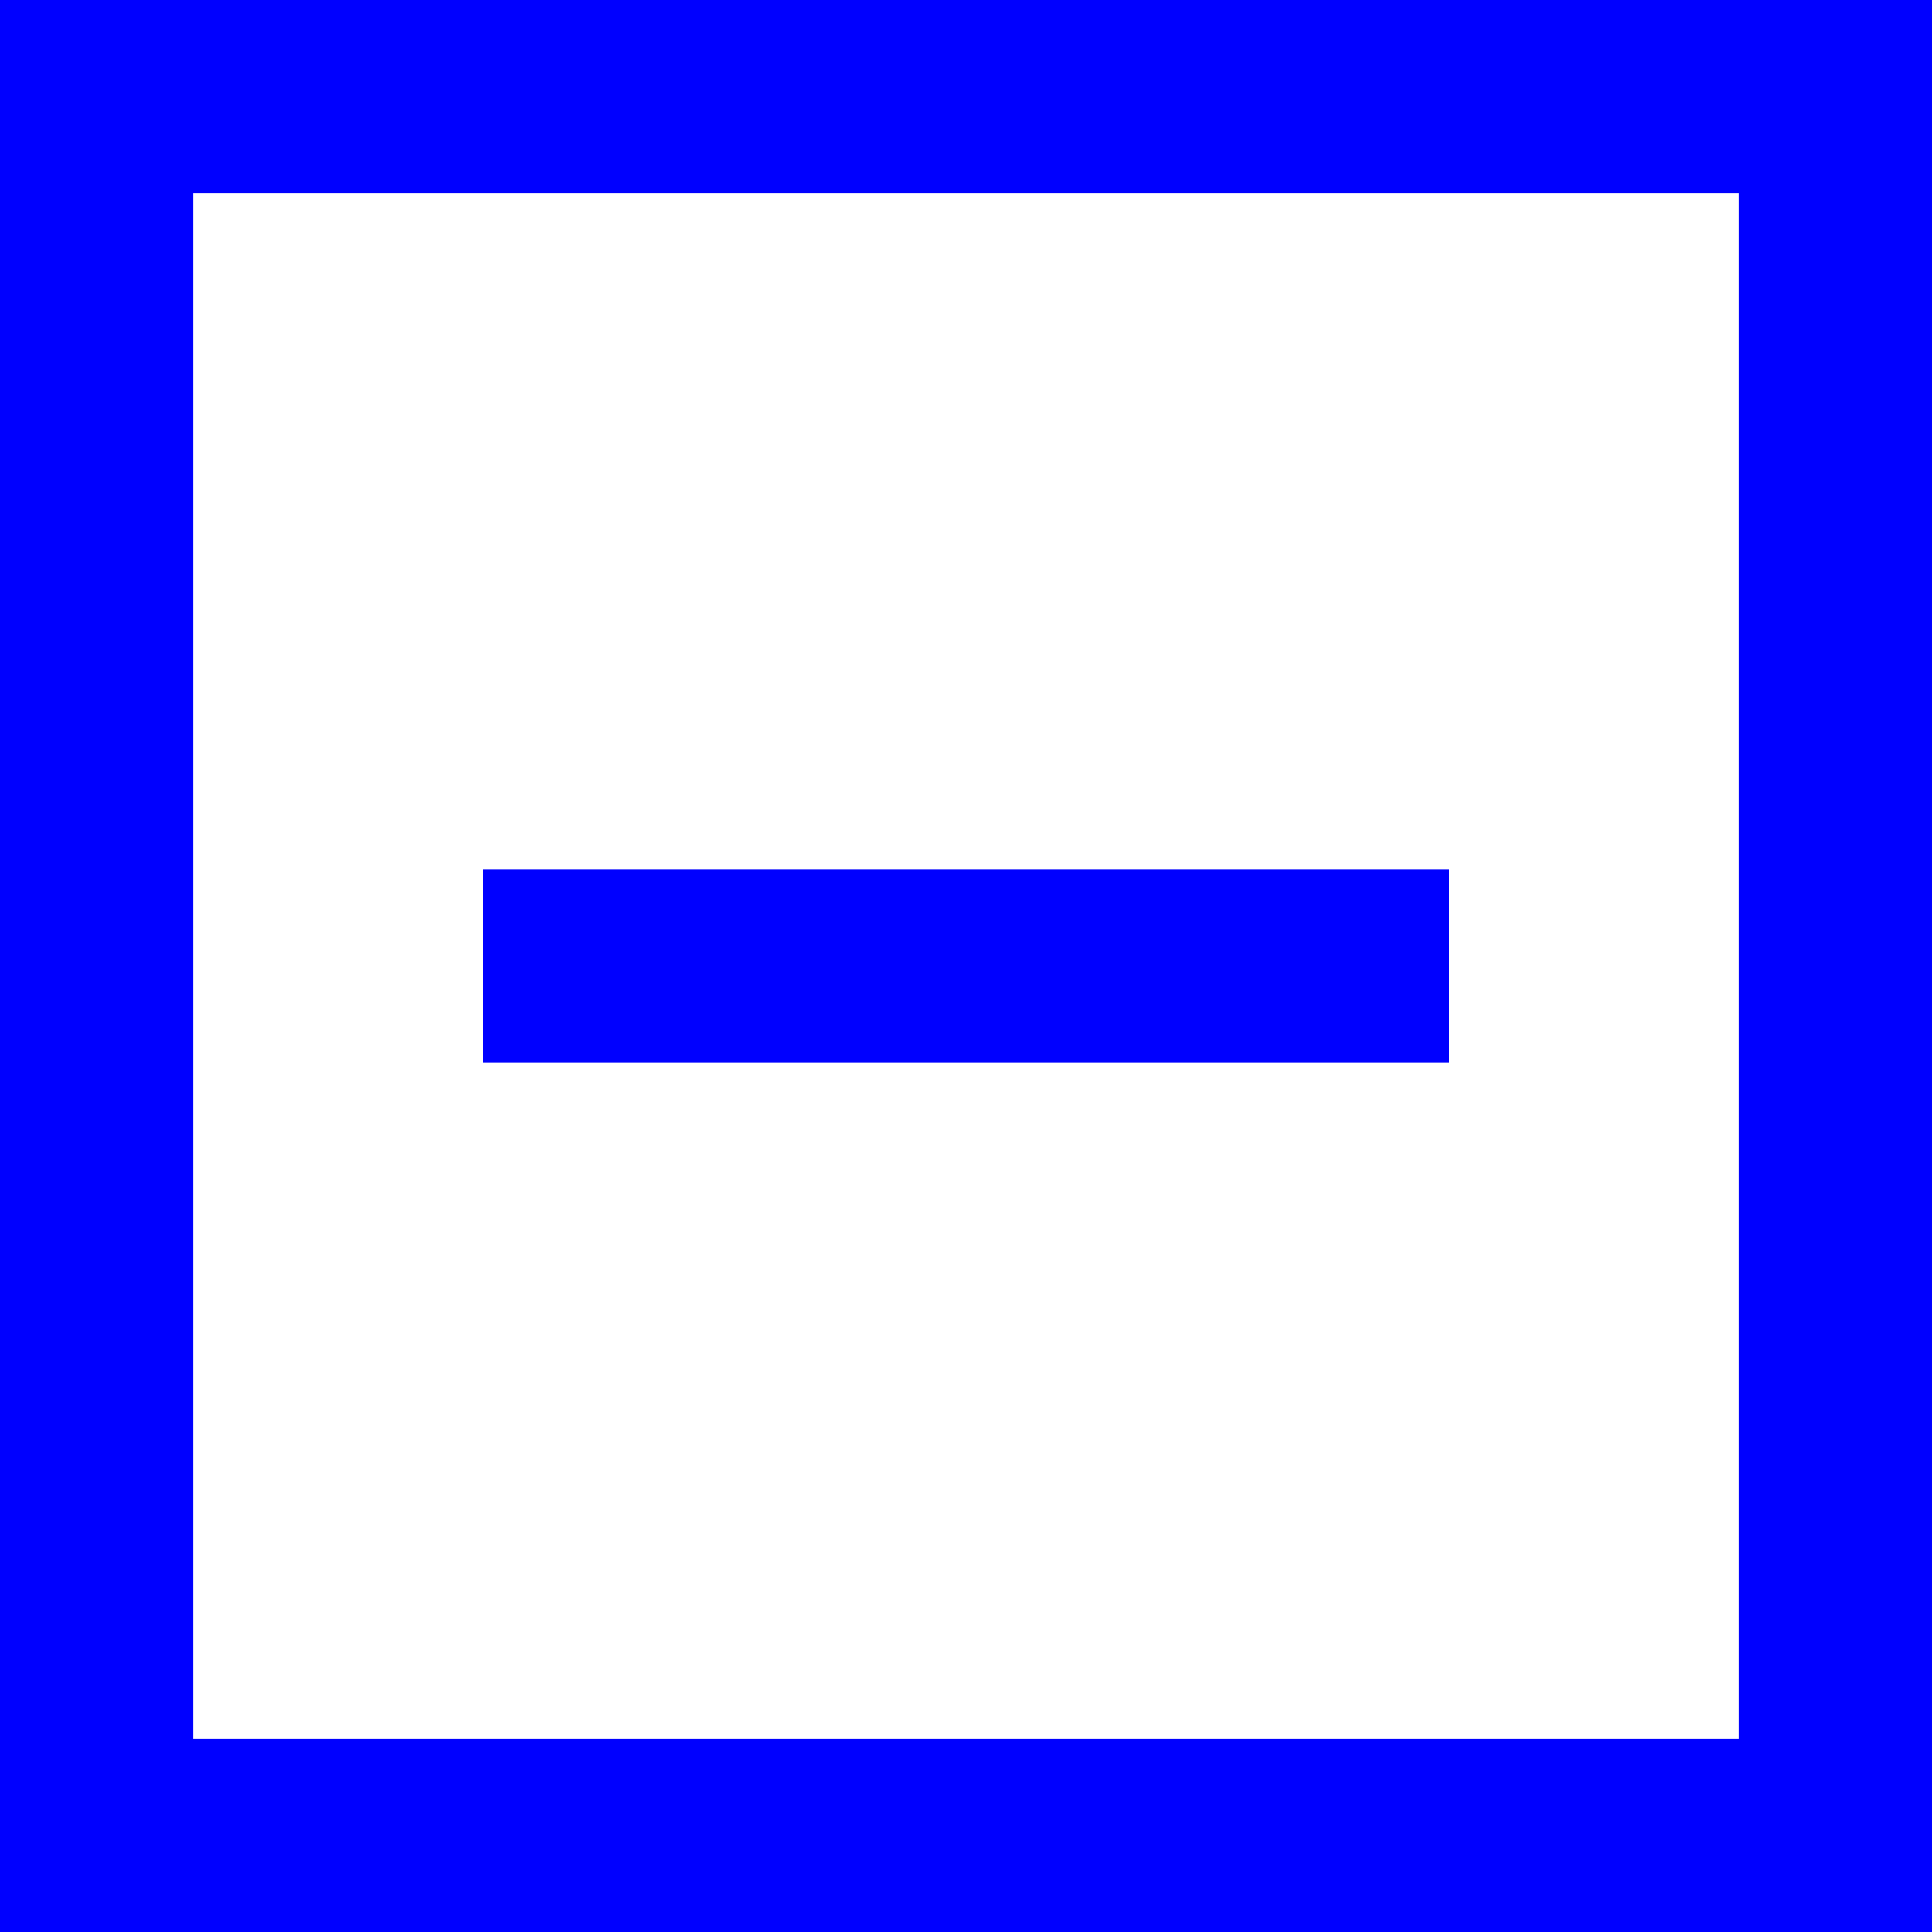
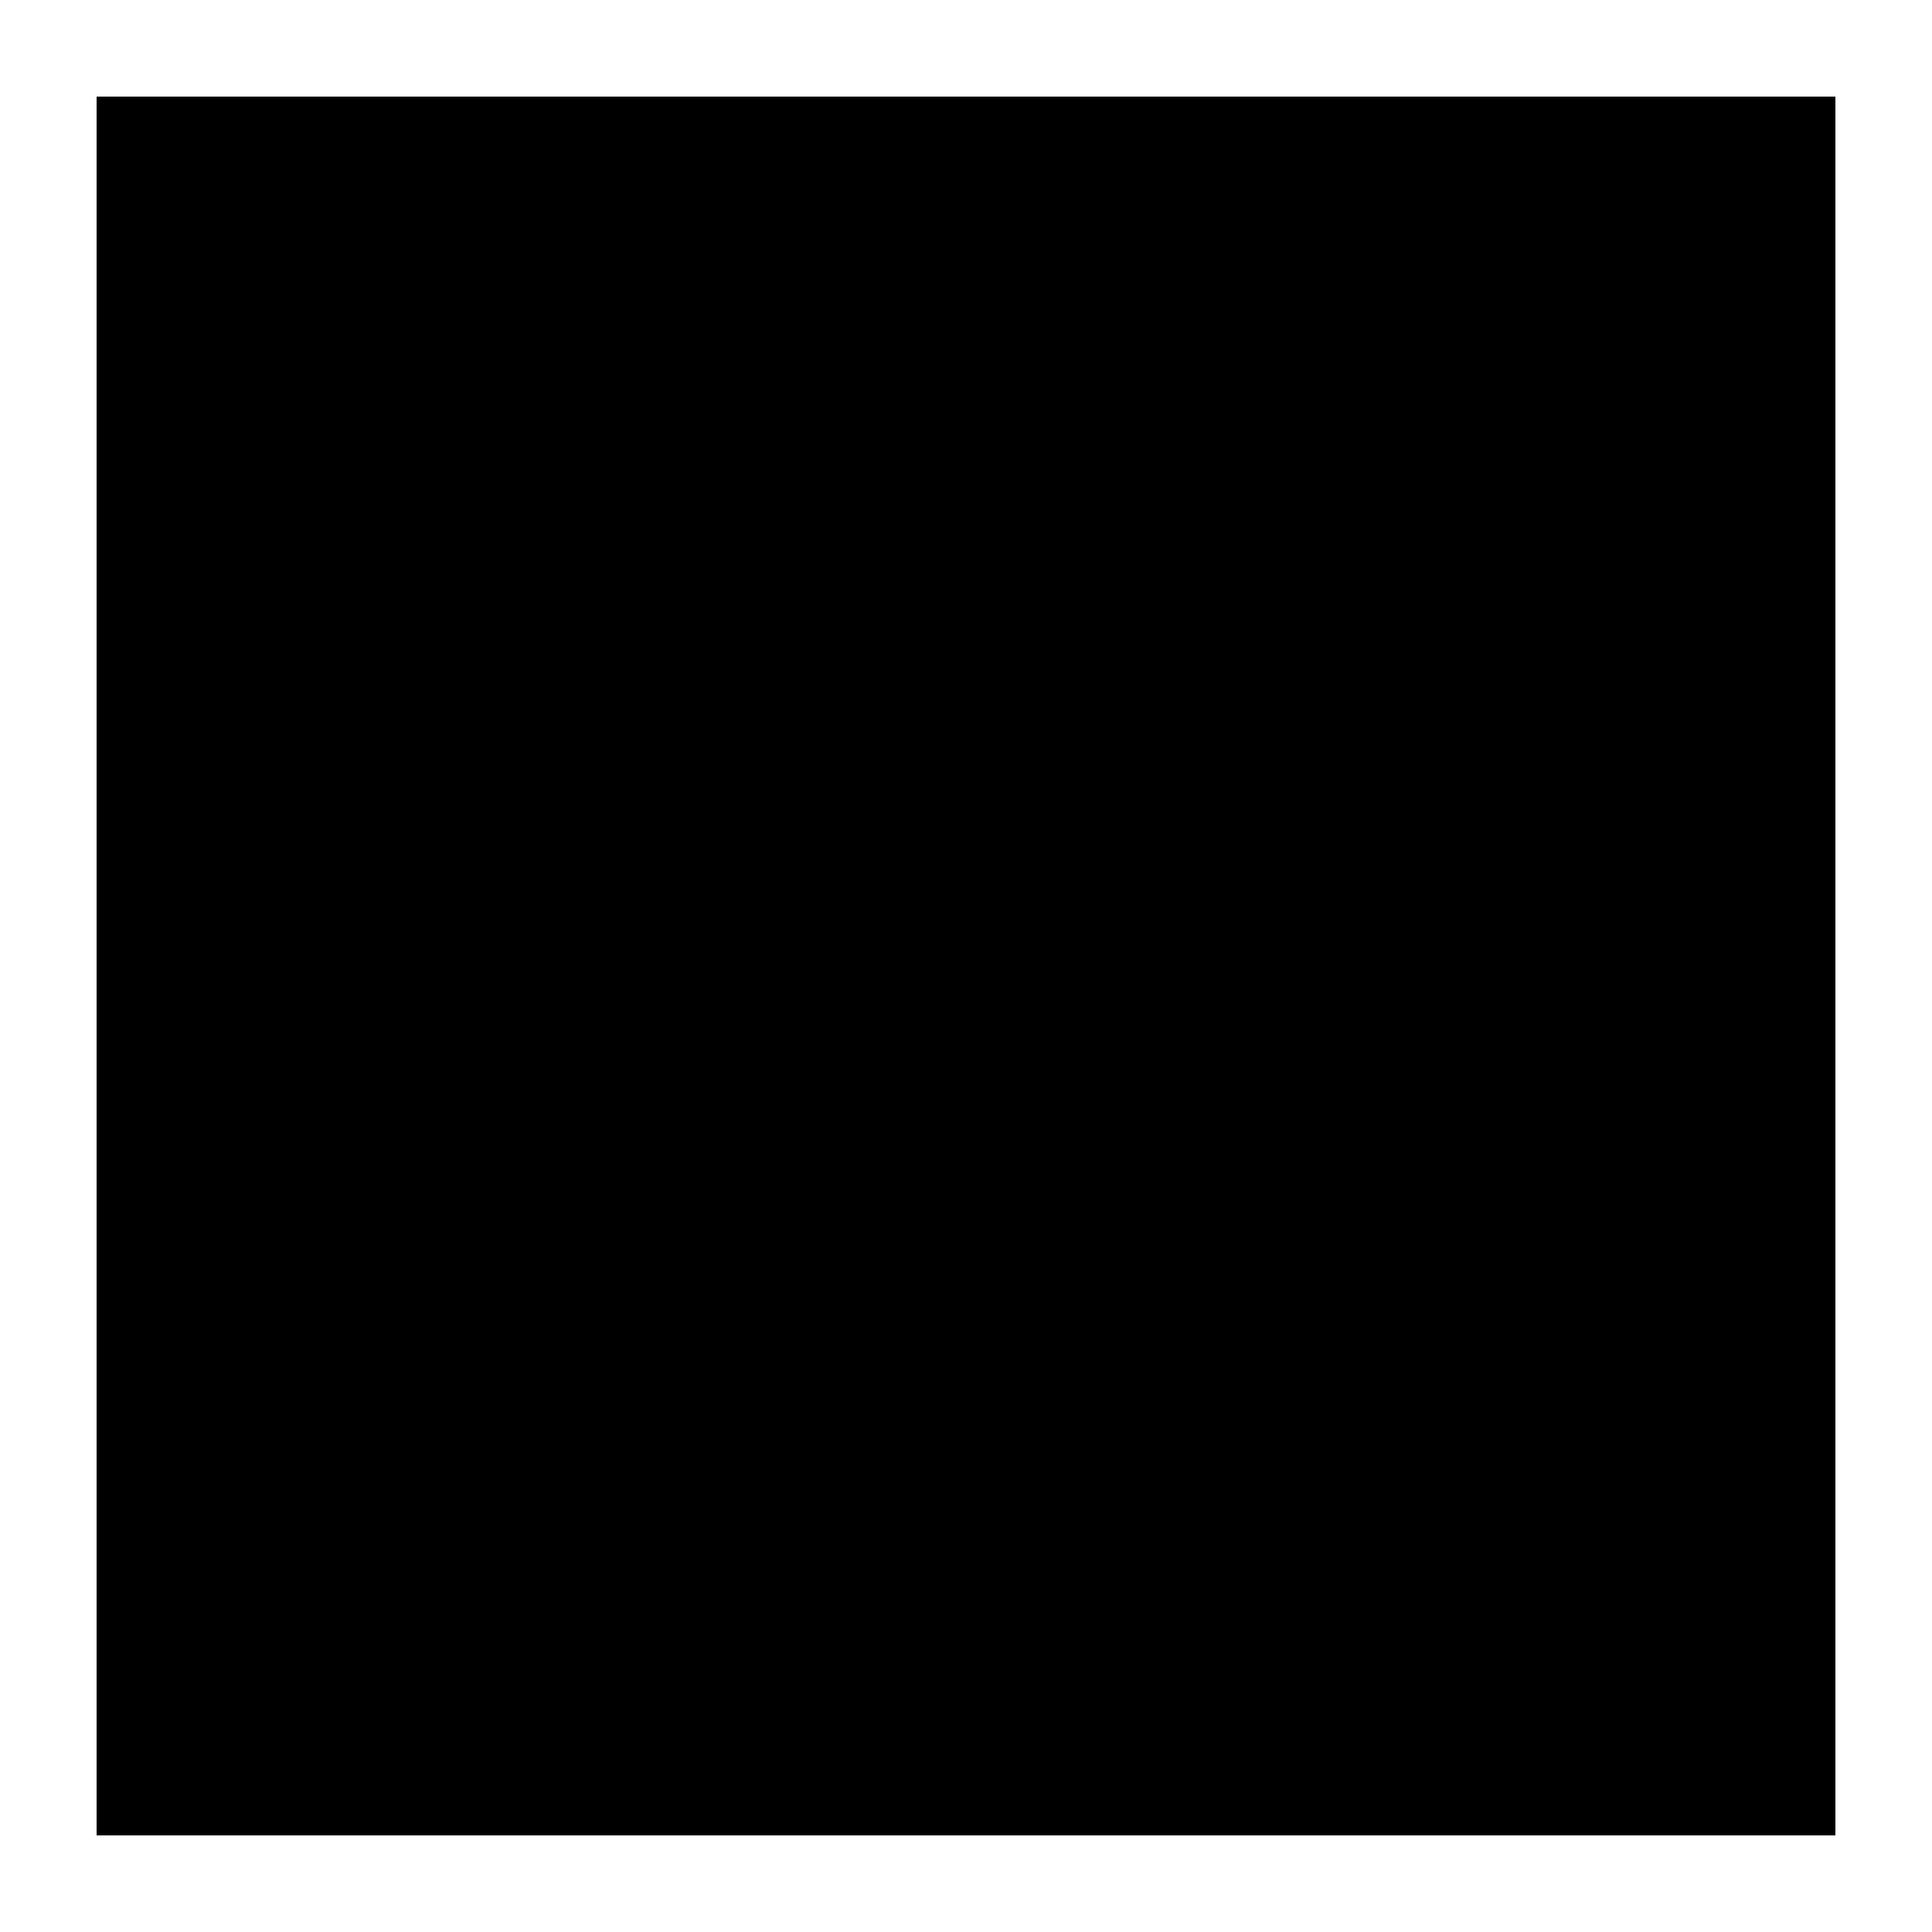
<svg xmlns="http://www.w3.org/2000/svg" version="1.0" width="20" height="20" preserveAspectRatio="xMidYMid meet">
-   <g id="closed">
-     <rect x="1" y="1" width="18" height="18" style="fill:rgb(255,255,255);stroke-width:2;stroke:rgb(0,0,255)" />
-     <line x1="10" y1="5" x2="10" y2="15" style="stroke:rgb(0,0,255);stroke-width:2" />
+   <g id="closed" class="closed">
+     <rect x="1" y="1" width="18" height="18" />
+     <line x1="10" y1="5" x2="10" y2="15" />
  </g>
-   <g id="open">
-     <rect x="1" y="1" width="18" height="18" style="fill:rgb(255,255,255);stroke-width:2;stroke:rgb(0,0,255)" />
-     <line x1="5" y1="10" x2="15" y2="10" style="stroke:rgb(0,0,255);stroke-width:2" />
+   <g id="open" class="open">
+     <rect x="1" y="1" width="18" height="18" />
+     <line x1="5" y1="10" x2="15" y2="10" />
  </g>
</svg>
